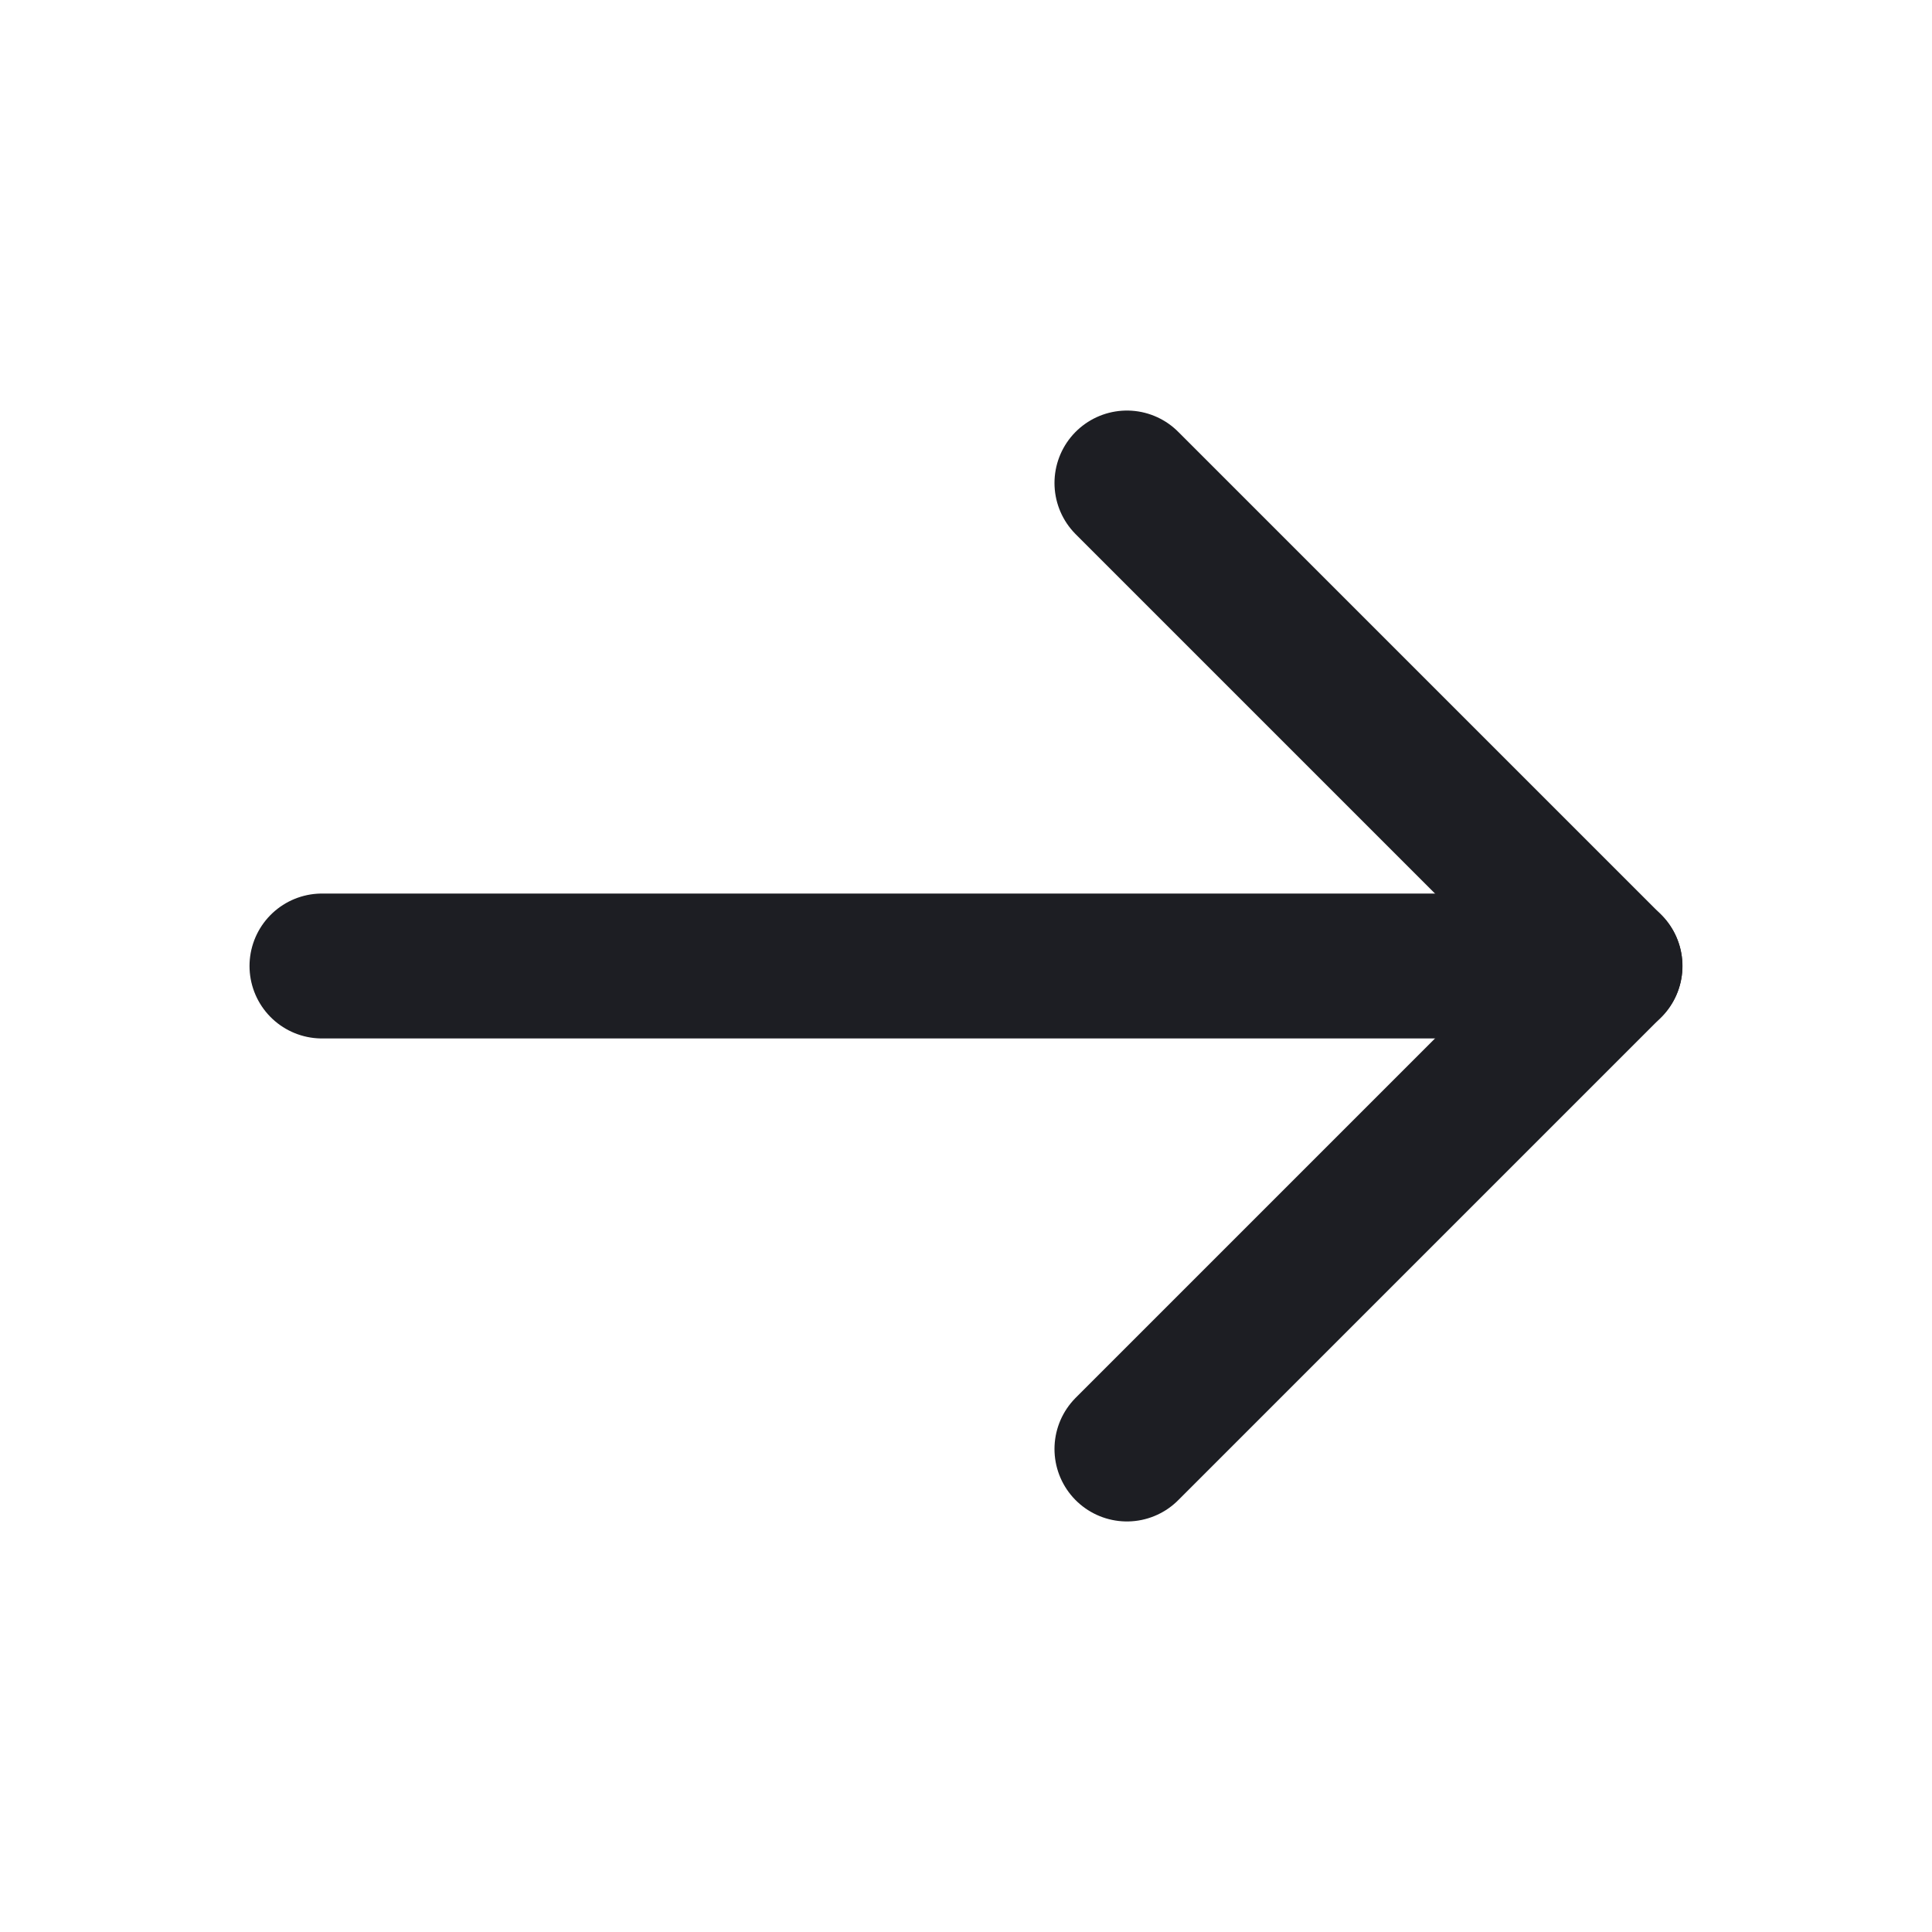
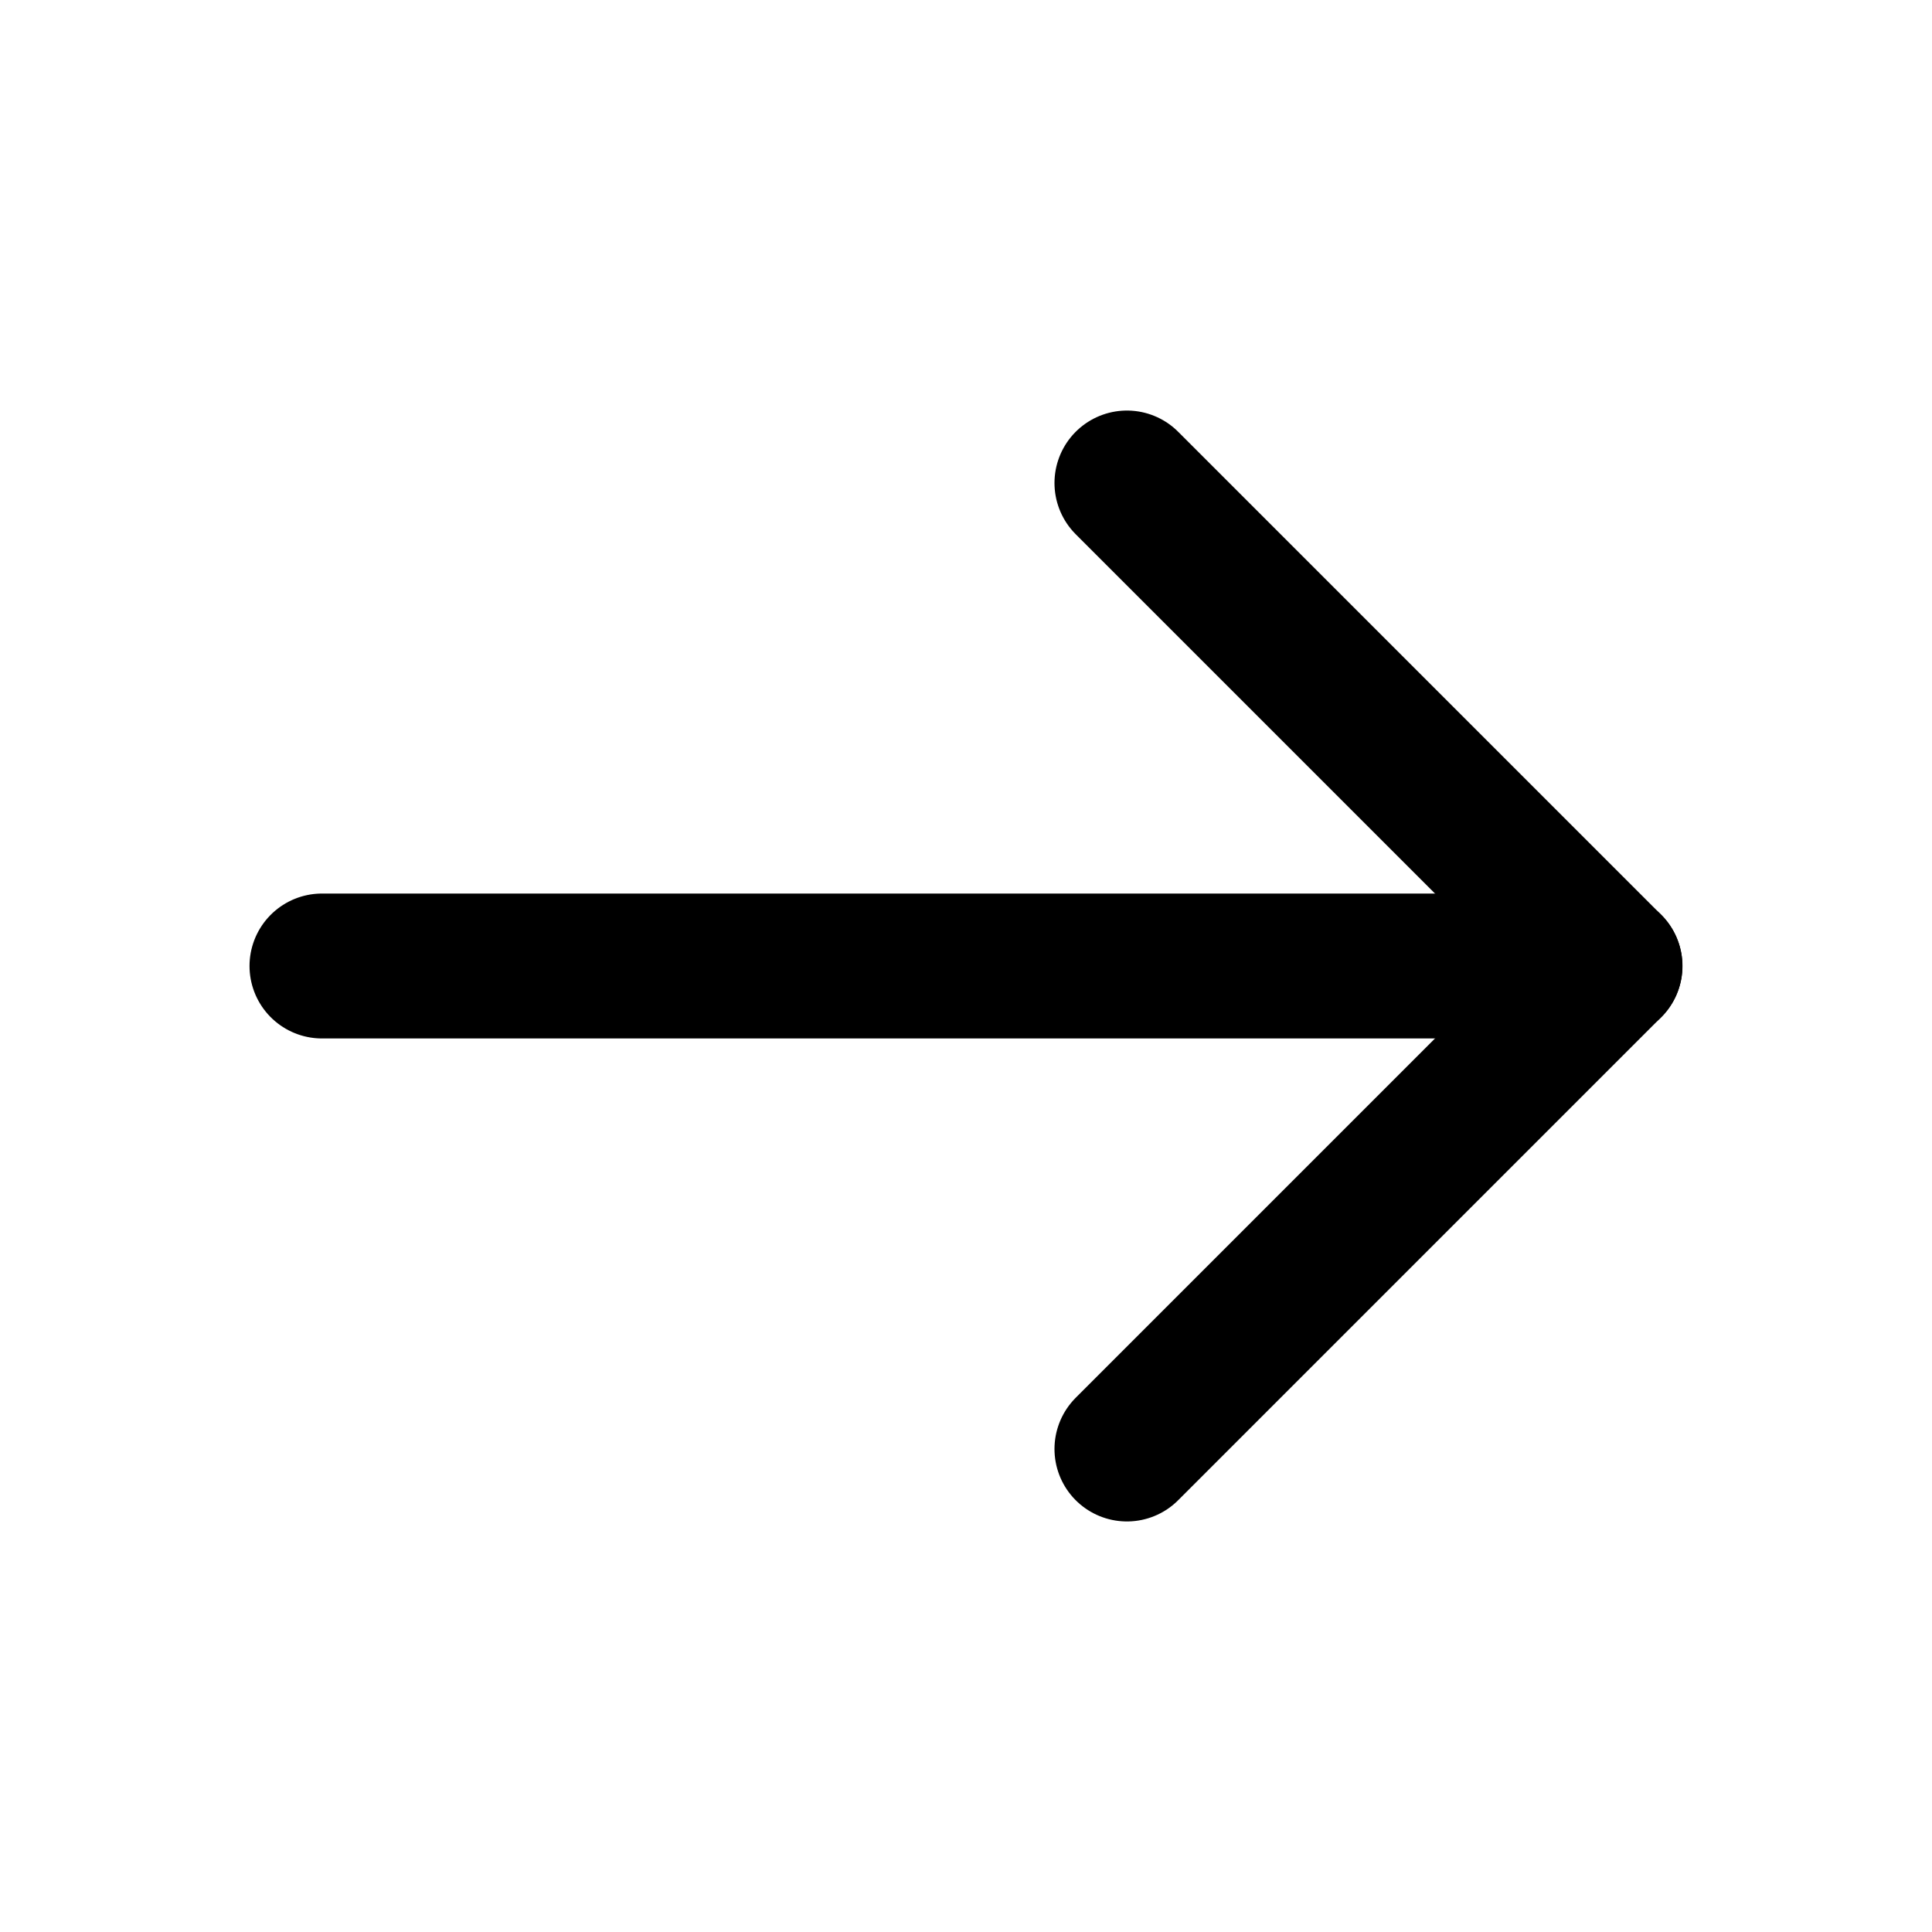
<svg xmlns="http://www.w3.org/2000/svg" width="20" height="20" viewBox="0 0 20 20" fill="none">
-   <path d="M3.333 10H16.667" stroke="#1D1E23" stroke-width="1.5" stroke-linecap="round" stroke-linejoin="round" />
-   <path d="M11.666 5L16.666 10L11.666 15" stroke="#1D1E23" stroke-width="1.5" stroke-linecap="round" stroke-linejoin="round" />
+   <path d="M3.333 10H16.667" stroke="#000" stroke-width="1.5" stroke-linecap="round" stroke-linejoin="round" />
+   <path d="M11.666 5L16.666 10L11.666 15" stroke="#000" stroke-width="1.5" stroke-linecap="round" stroke-linejoin="round" />
</svg>
